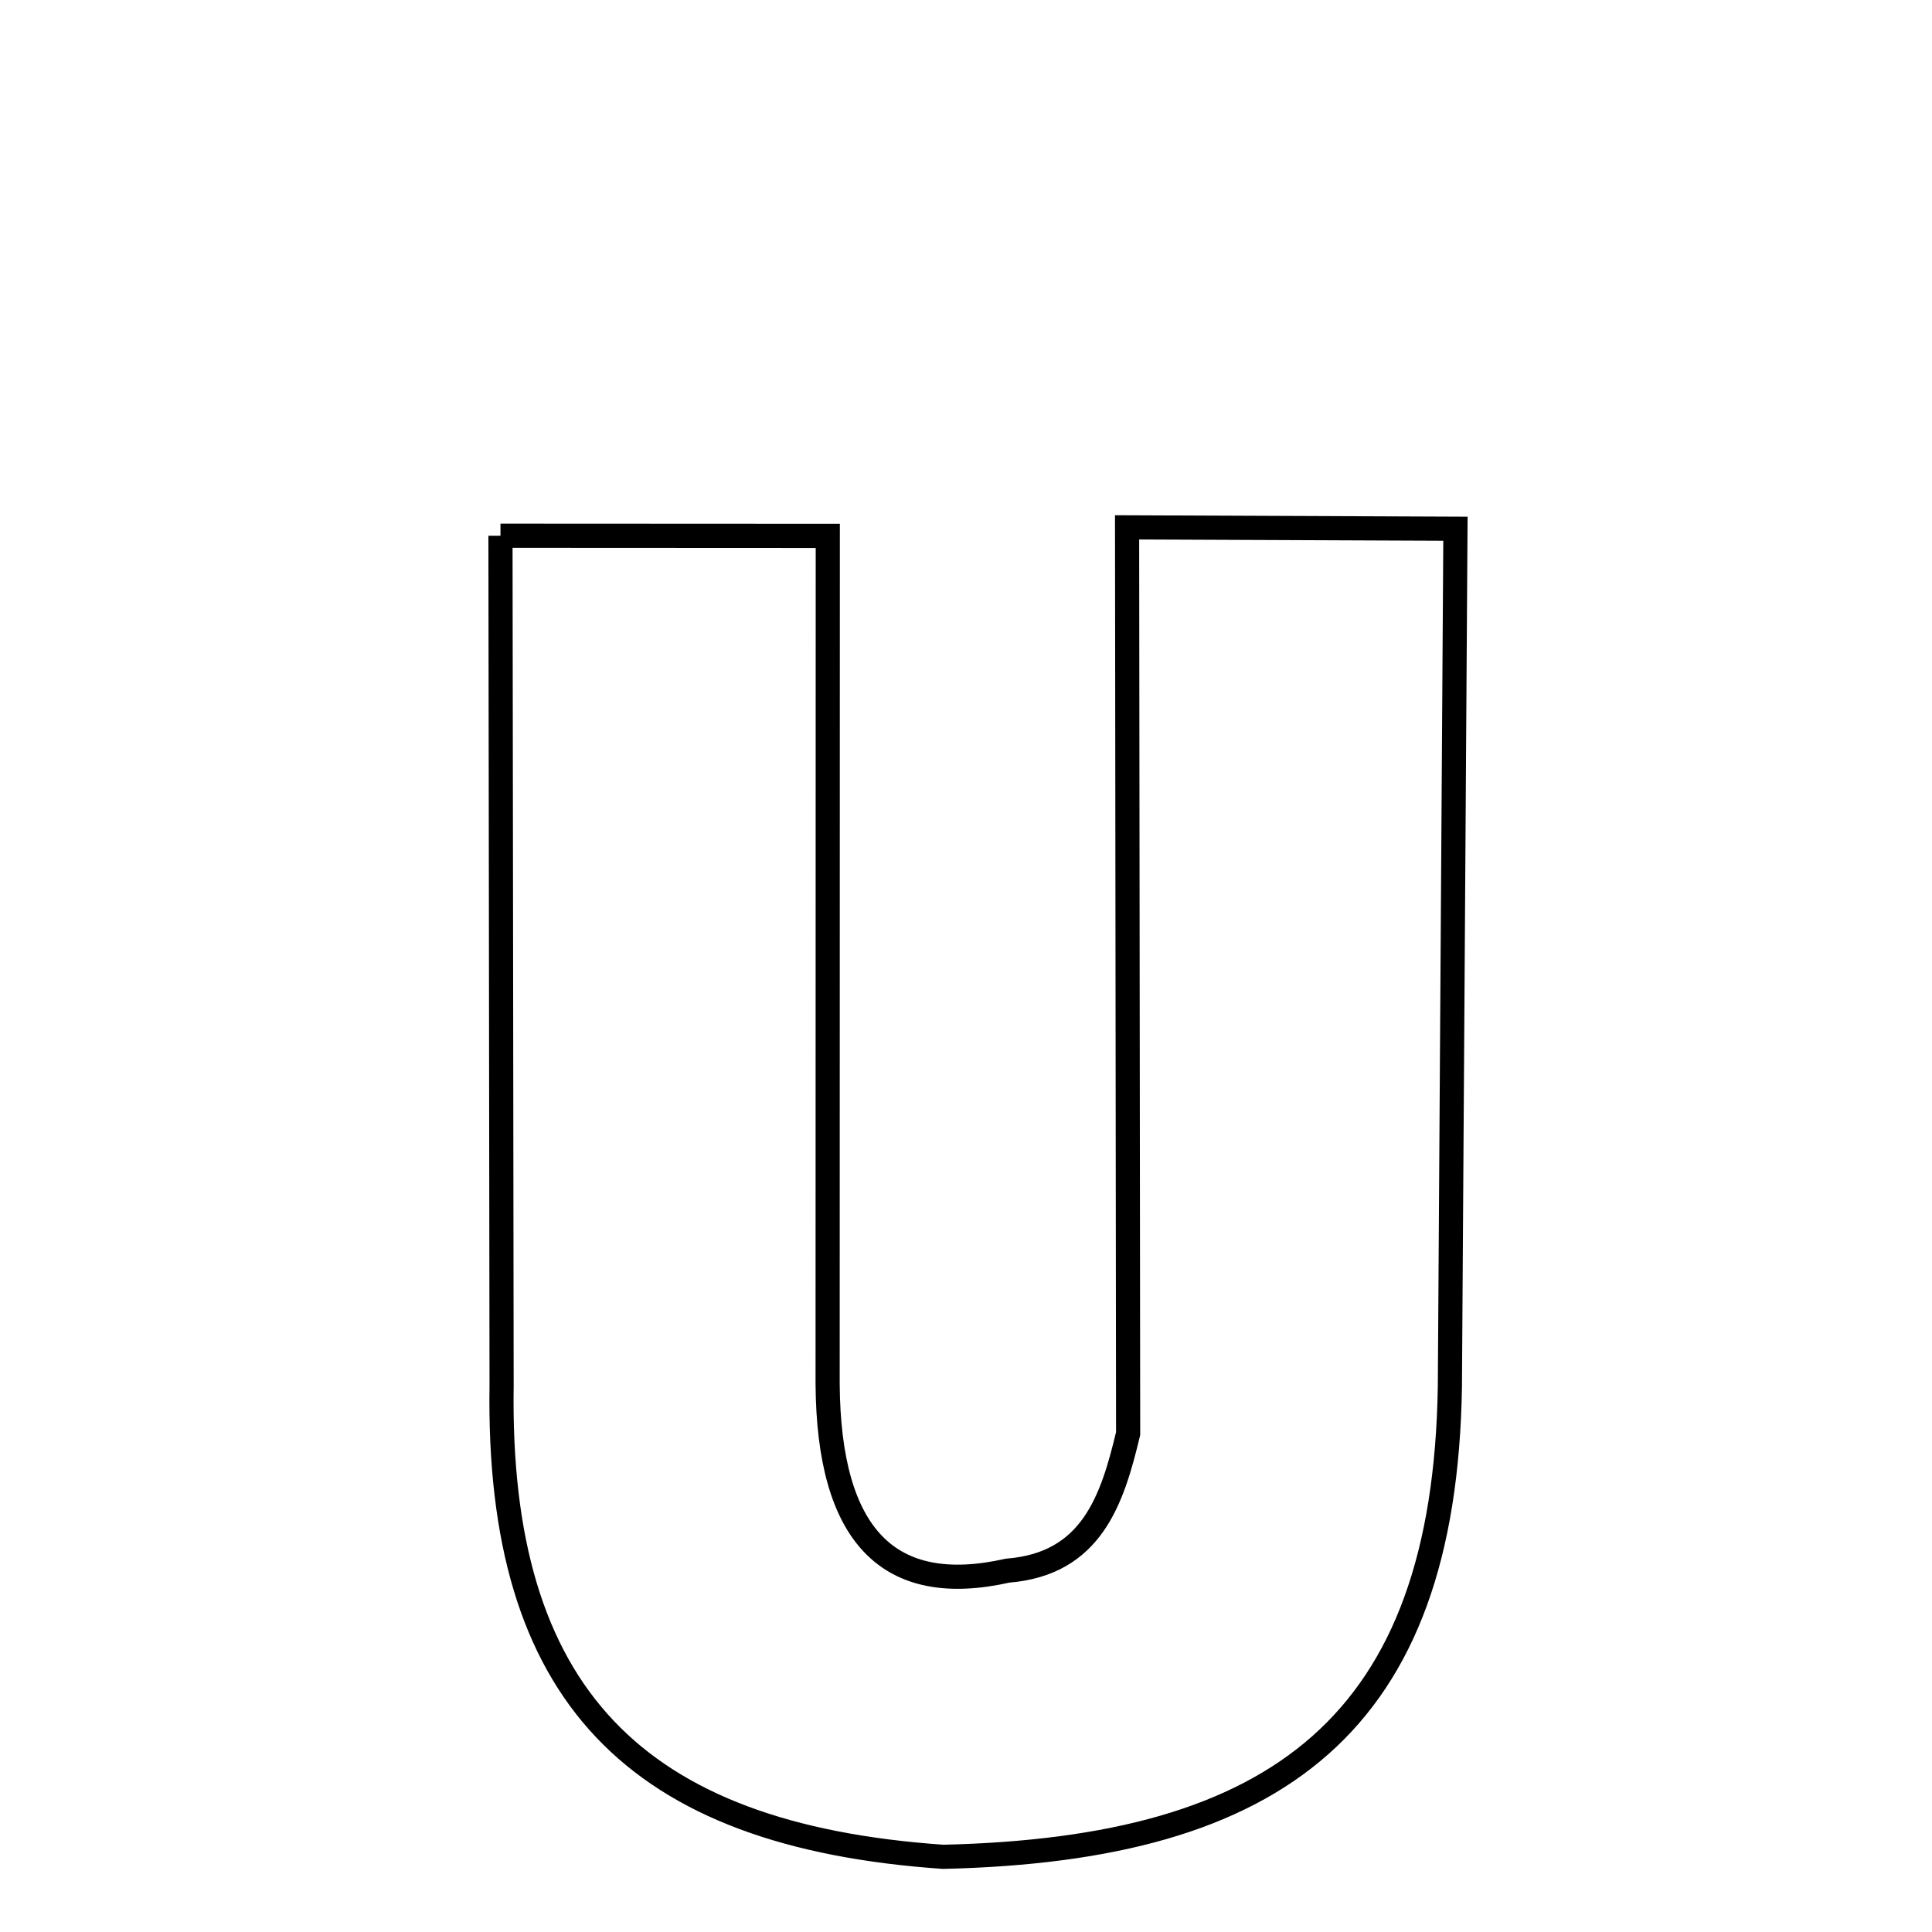
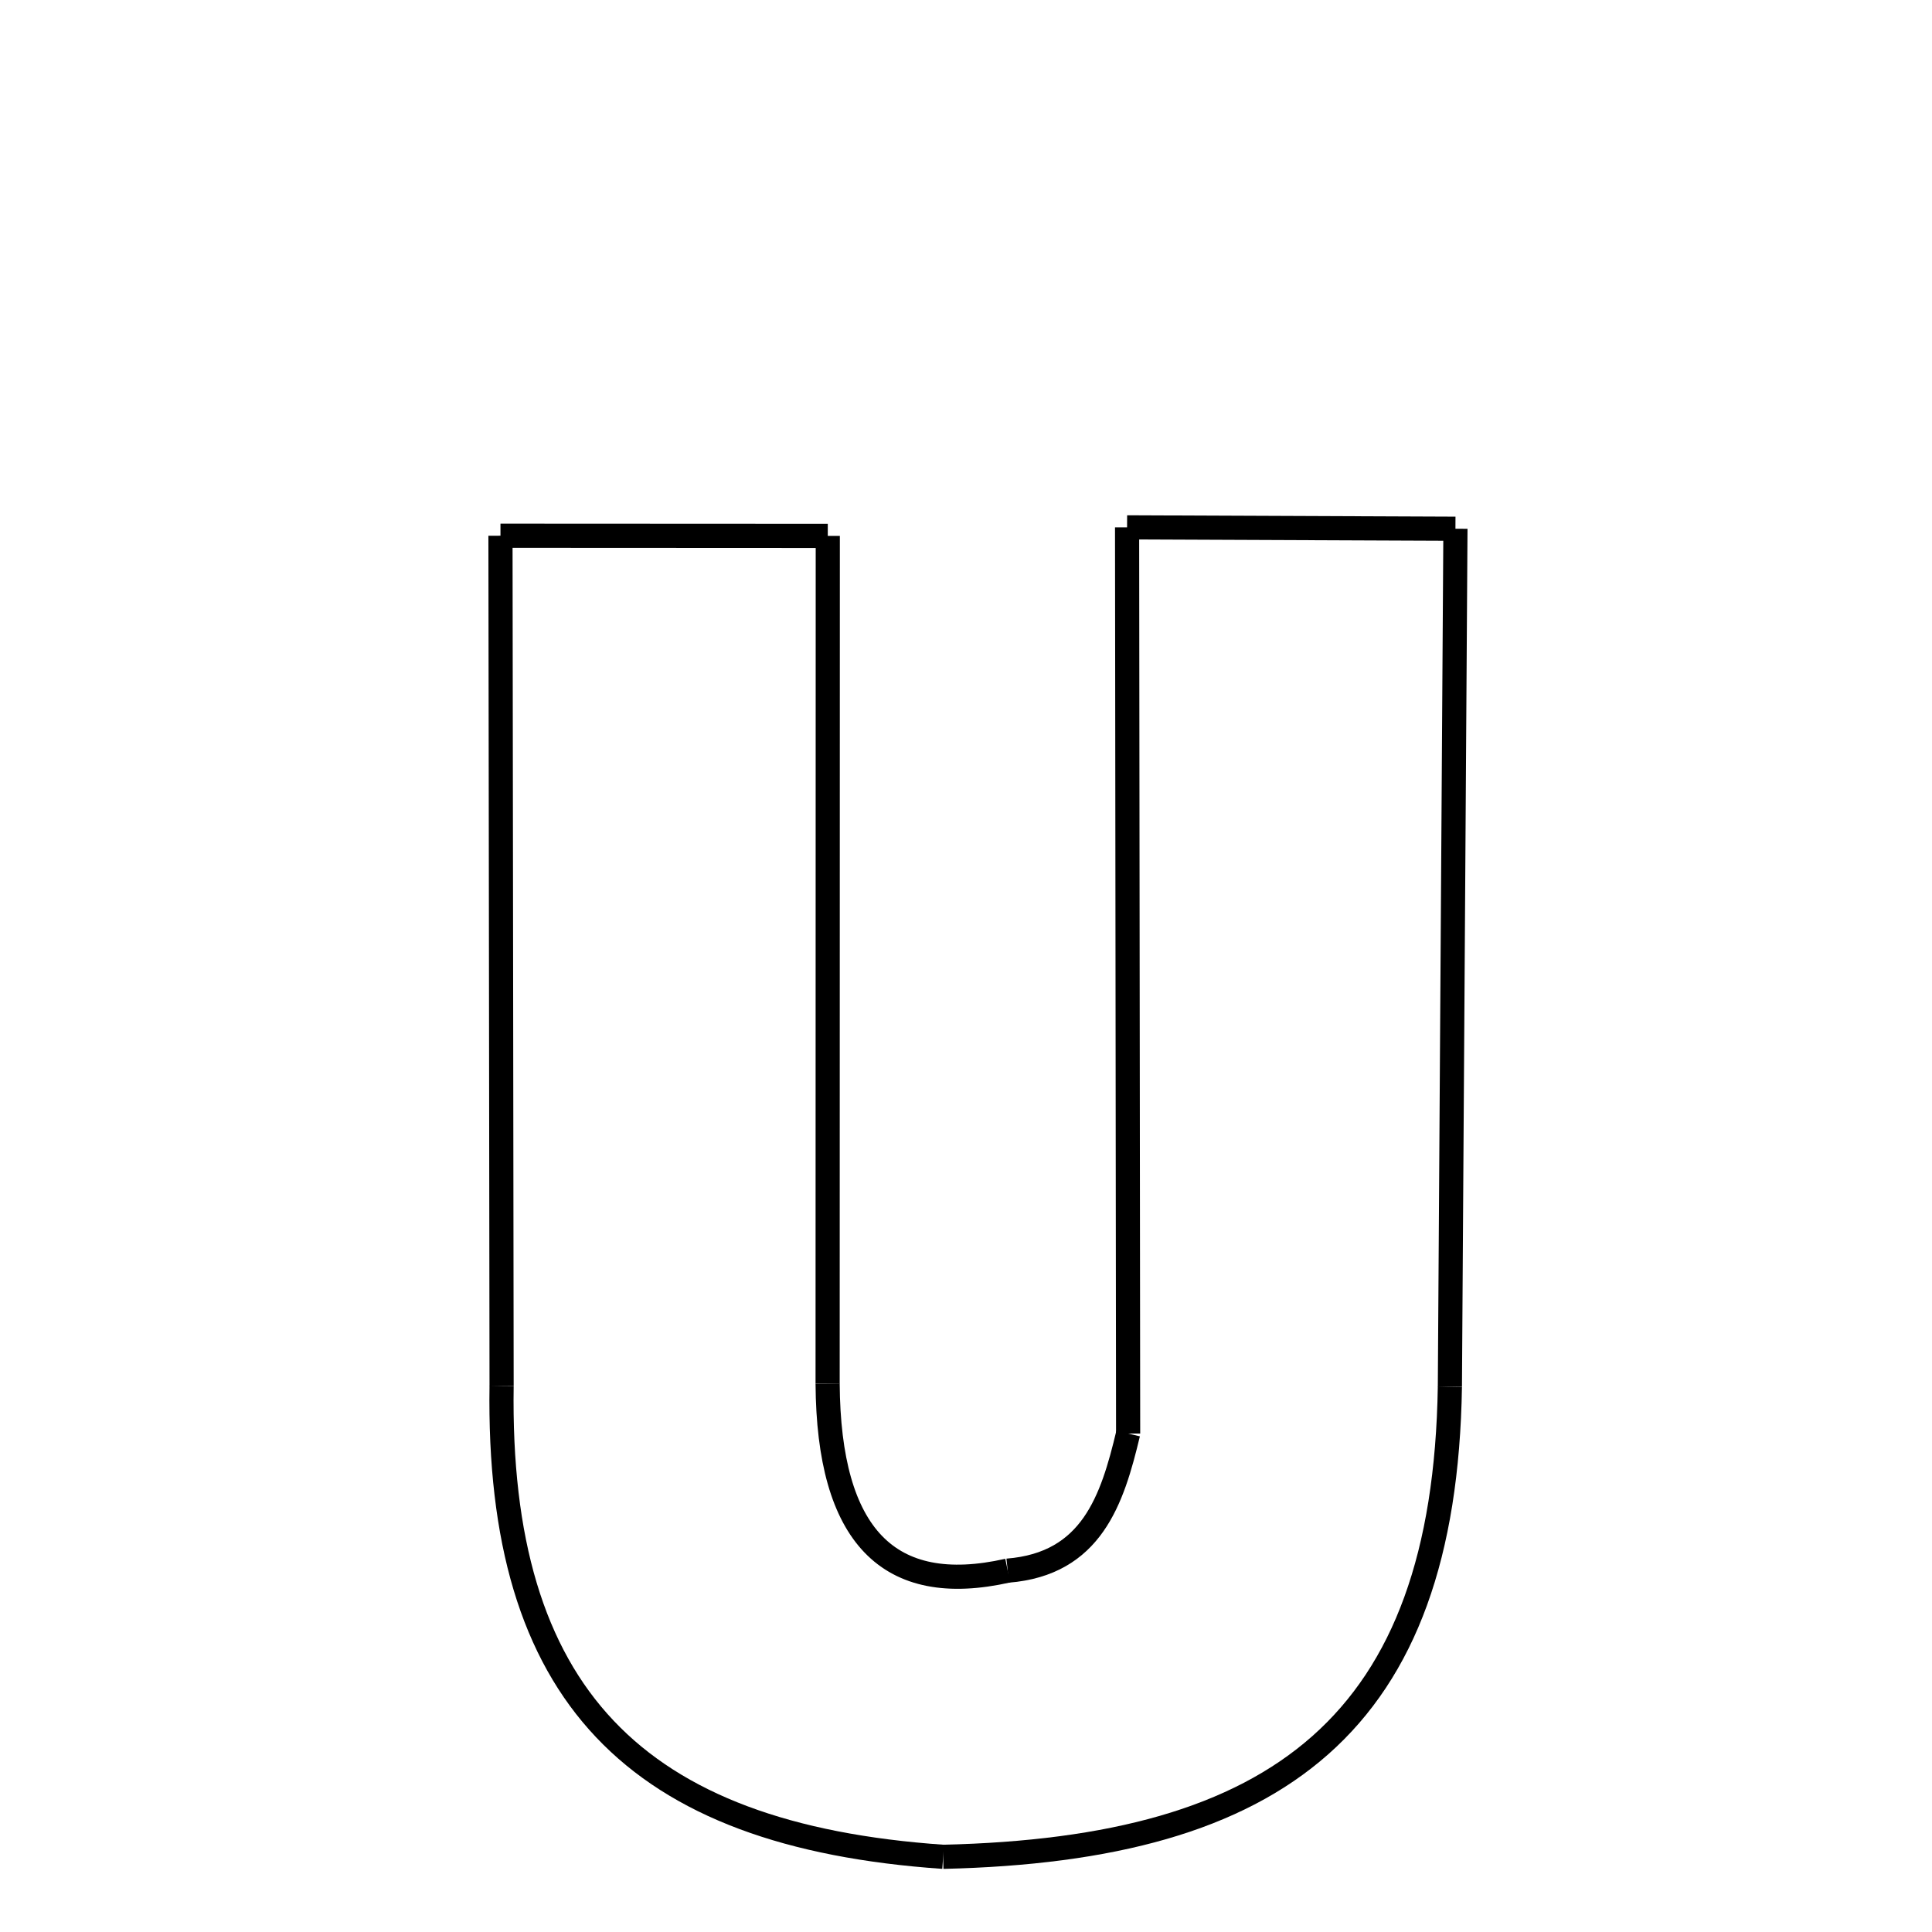
<svg xmlns="http://www.w3.org/2000/svg" width="50px" height="50px" viewBox="0 0 24 24">
  <style type="text/css">
- .path {
- 		stroke-dasharray: 100;
- 		animation: dash 30s linear infinite;
+ .pen {
+ 	stroke-dashoffset: 0;
+ 	animation-duration: 5s;
+ 	animation-iteration-count: 1000;
+ 	animation-timing-function: ease;
}
- @keyframes dash {
- 	to {
- 		stroke-dashoffset: 1000;
+ .path00 {
+ 		stroke-dasharray: 8;
+ 		animation-name: dash00 
+ }
+ @keyframes dash00 {
+ 	0% {
+ 		stroke-dashoffset: 8;
+ 	}
+ 	5% {
+ 		stroke-dashoffset: 0;
+ 	}
+ }
+ .path01 {
+ 		stroke-dasharray: 21;
+ 		animation-name: dash01 
+ }
+ @keyframes dash01 {
+ 	0%, 5% {
+ 		stroke-dashoffset: 21;
+ 	}
+ 	19% {
+ 		stroke-dashoffset: 0;
+ 	}
+ }
+ .path02 {
+ 		stroke-dasharray: 7;
+ 		animation-name: dash02 
+ }
+ @keyframes dash02 {
+ 	0%, 19% {
+ 		stroke-dashoffset: 7;
+ 	}
+ 	24% {
+ 		stroke-dashoffset: 0;
+ 	}
+ }
+ .path03 {
+ 		stroke-dasharray: 4;
+ 		animation-name: dash03 
+ }
+ @keyframes dash03 {
+ 	0%, 24% {
+ 		stroke-dashoffset: 4;
+ 	}
+ 	27% {
+ 		stroke-dashoffset: 0;
+ 	}
+ }
+ .path04 {
+ 		stroke-dasharray: 22;
+ 		animation-name: dash04 
+ }
+ @keyframes dash04 {
+ 	0%, 27% {
+ 		stroke-dashoffset: 22;
+ 	}
+ 	42% {
+ 		stroke-dashoffset: 0;
+ 	}
+ }
+ .path05 {
+ 		stroke-dasharray: 8;
+ 		animation-name: dash05 
+ }
+ @keyframes dash05 {
+ 	0%, 42% {
+ 		stroke-dashoffset: 8;
+ 	}
+ 	47% {
+ 		stroke-dashoffset: 0;
+ 	}
+ }
+ .path06 {
+ 		stroke-dasharray: 21;
+ 		animation-name: dash06 
+ }
+ @keyframes dash06 {
+ 	0%, 47% {
+ 		stroke-dashoffset: 21;
+ 	}
+ 	61% {
+ 		stroke-dashoffset: 0;
+ 	}
+ }
+ .path07 {
+ 		stroke-dasharray: 19;
+ 		animation-name: dash07 
+ }
+ @keyframes dash07 {
+ 	0%, 61% {
+ 		stroke-dashoffset: 19;
+ 	}
+ 	74% {
+ 		stroke-dashoffset: 0;
+ 	}
+ }
+ .path08 {
+ 		stroke-dasharray: 18;
+ 		animation-name: dash08 
+ }
+ @keyframes dash08 {
+ 	0%, 74% {
+ 		stroke-dashoffset: 18;
+ 	}
+ 	86% {
+ 		stroke-dashoffset: 0;
+ 	}
+ }
+ .path09 {
+ 		stroke-dasharray: 21;
+ 		animation-name: dash09 
+ }
+ @keyframes dash09 {
+ 	0%, 86% {
+ 		stroke-dashoffset: 21;
+ 	}
+ 	100% {
+ 		stroke-dashoffset: 0;
	}
}
</style>
-   <path class="path" d="M 6.217 6.655 L 10.283 6.657 L 10.281 17.19 C 10.294 19.075 11.034 19.845 12.518 19.511 C 13.561 19.428 13.817 18.633 14.014 17.808 L 14.001 6.551 L 18.08 6.568 L 18.011 17.226 C 17.945 21.409 15.885 22.97 11.716 23.066 C 7.884 22.801 6.172 21.048 6.231 17.215 L 6.217 6.655 " fill="none" stroke="black" stroke-width="0.3">
- </path>
+   <path class="pen path00" d="M 6.217 6.655 L 10.283 6.657 " fill="none" stroke="black" stroke-width="0.3" />
+   <path class="pen path01" d="M 10.283 6.657 L 10.281 17.19 " fill="none" stroke="black" stroke-width="0.3" />
+   <path class="pen path02" d="M 10.281 17.19 C 10.294 19.075 11.034 19.845 12.518 19.511 " fill="none" stroke="black" stroke-width="0.3" />
+   <path class="pen path03" d="M 12.518 19.511 C 13.561 19.428 13.817 18.633 14.014 17.808 " fill="none" stroke="black" stroke-width="0.3" />
+   <path class="pen path04" d="M 14.014 17.808 L 14.001 6.551 " fill="none" stroke="black" stroke-width="0.3" />
+   <path class="pen path05" d="M 14.001 6.551 L 18.08 6.568 " fill="none" stroke="black" stroke-width="0.3" />
+   <path class="pen path06" d="M 18.08 6.568 L 18.011 17.226 " fill="none" stroke="black" stroke-width="0.3" />
+   <path class="pen path07" d="M 18.011 17.226 C 17.945 21.409 15.885 22.97 11.716 23.066 " fill="none" stroke="black" stroke-width="0.3" />
+   <path class="pen path08" d="M 11.716 23.066 C 7.884 22.801 6.172 21.048 6.231 17.215 " fill="none" stroke="black" stroke-width="0.3" />
+   <path class="pen path09" d="M 6.231 17.215 L 6.217 6.655 " fill="none" stroke="black" stroke-width="0.3" />
</svg>
